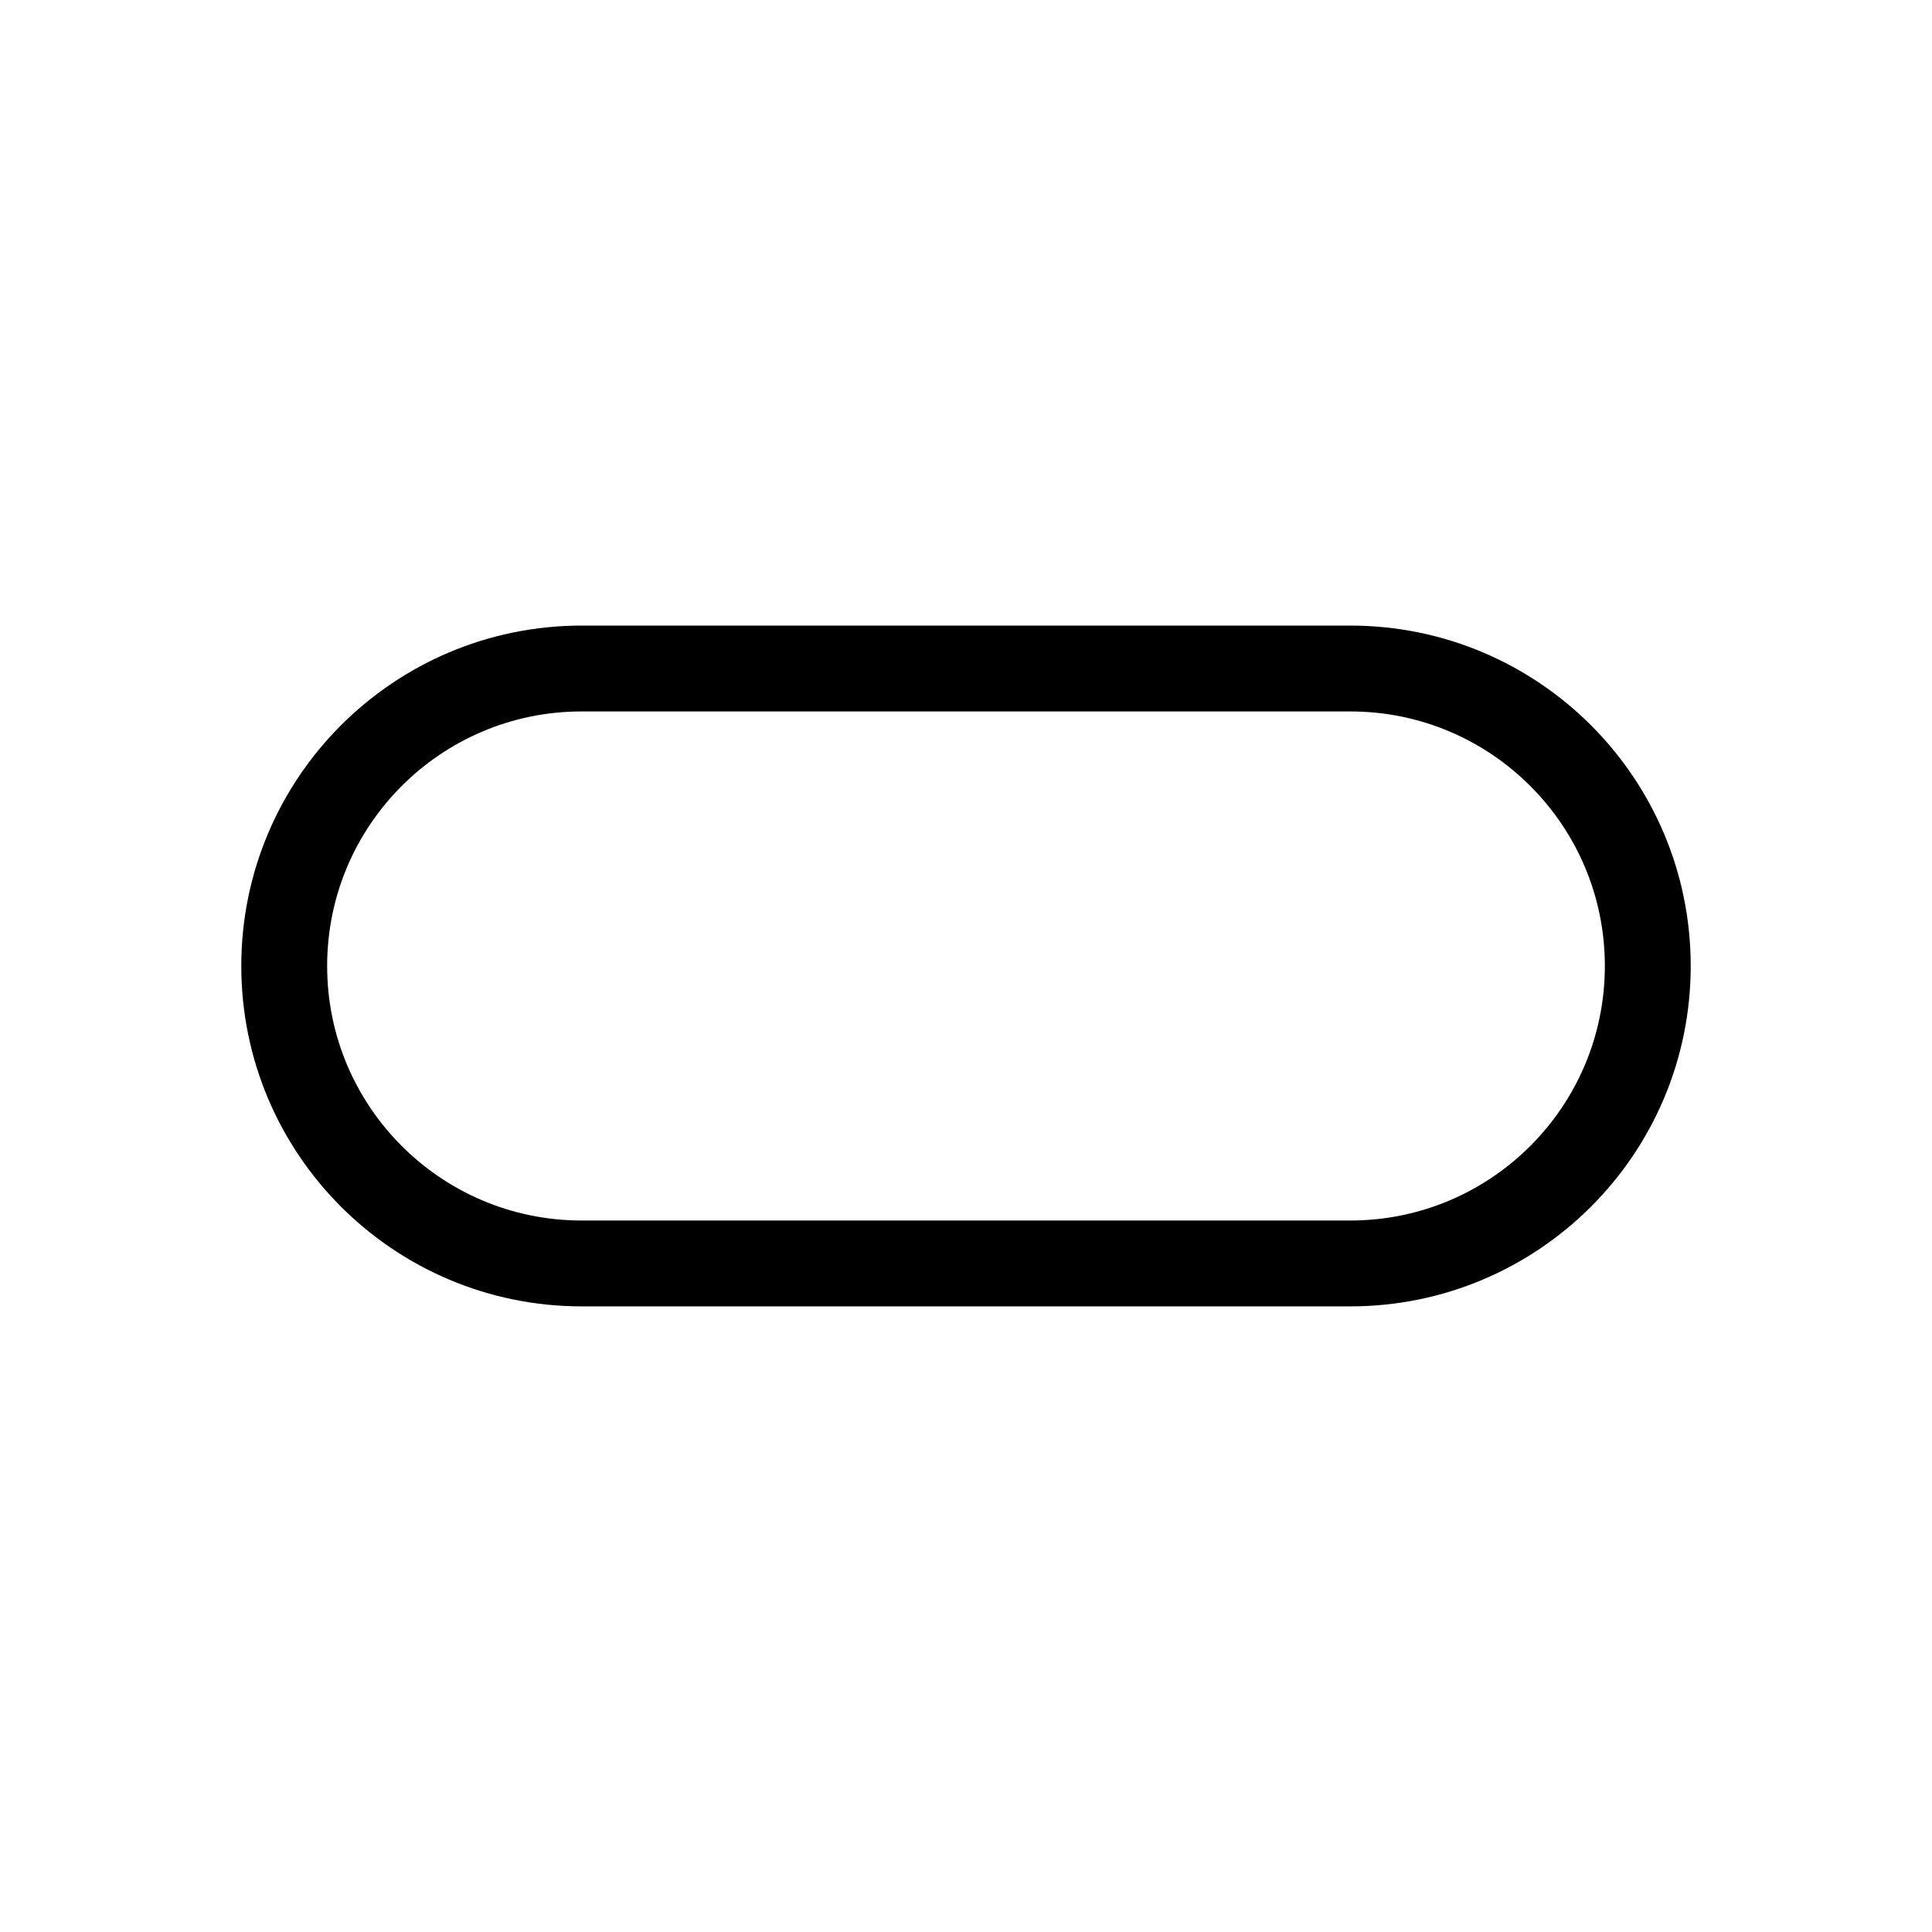
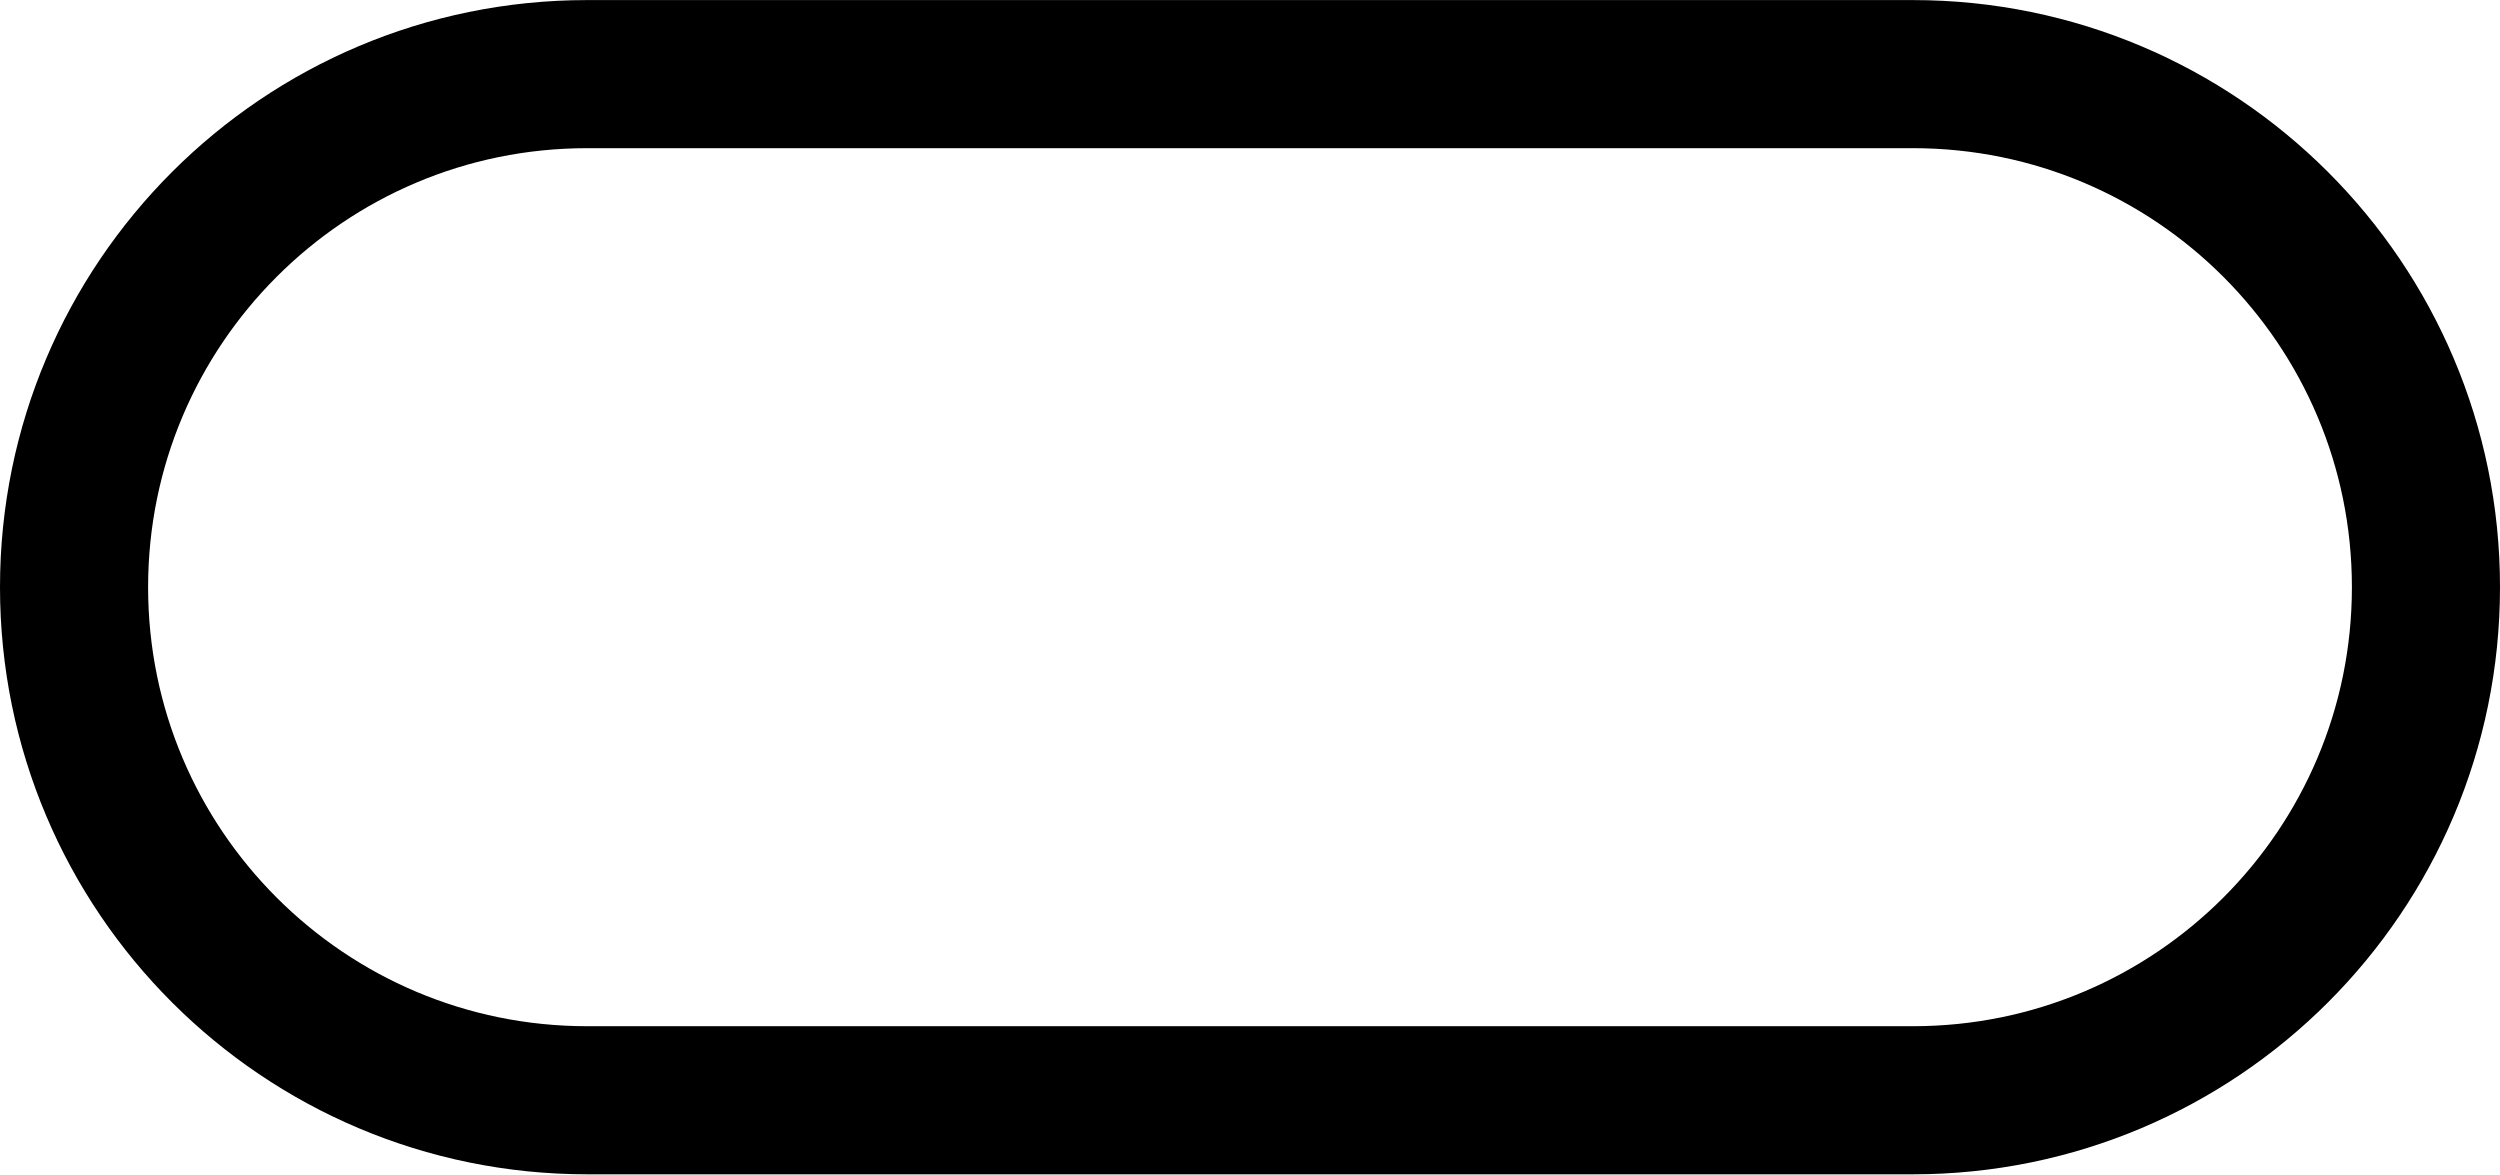
- <svg xmlns="http://www.w3.org/2000/svg" viewBox="0 0 45 45" version="1.1" xml:space="preserve" x="0px" y="0px" width="0.5in" height="0.5in" id="svg2">
+ <svg xmlns="http://www.w3.org/2000/svg" version="1.1" xml:space="preserve" x="0" y="0" id="svg2" viewBox="5.62 14.57 33.76 15.86">
  <defs id="defs4">
    <style type="text/css" id="style6">
-       path,circle,polygon {
-         stroke:#000000;
-         stroke-width: 3;
-         stroke-linecap: round;
-         stroke-linejoin: round;
-         fill: none
-       }</style>
+             
+         </style>
  </defs>
-   <rect style="opacity:1;fill:none;fill-opacity:1;stroke:#000000;stroke-width:2.0;stroke-linecap:butt;stroke-linejoin:miter;stroke-miterlimit:4;stroke-dasharray:none;stroke-dashoffset:0;stroke-opacity:1" id="rect4135" width="31.76" height="13.857" x="6.62" y="15.571" ry="6.929" />
+   <rect style="opacity:1;fill:none;fill-opacity:1;stroke:#000;stroke-width:2;stroke-linecap:butt;stroke-linejoin:miter;stroke-miterlimit:4;stroke-dasharray:none;stroke-dashoffset:0;stroke-opacity:1" id="rect4135" width="31.76" height="13.857" x="6.62" y="15.571" ry="6.929" />
</svg>
